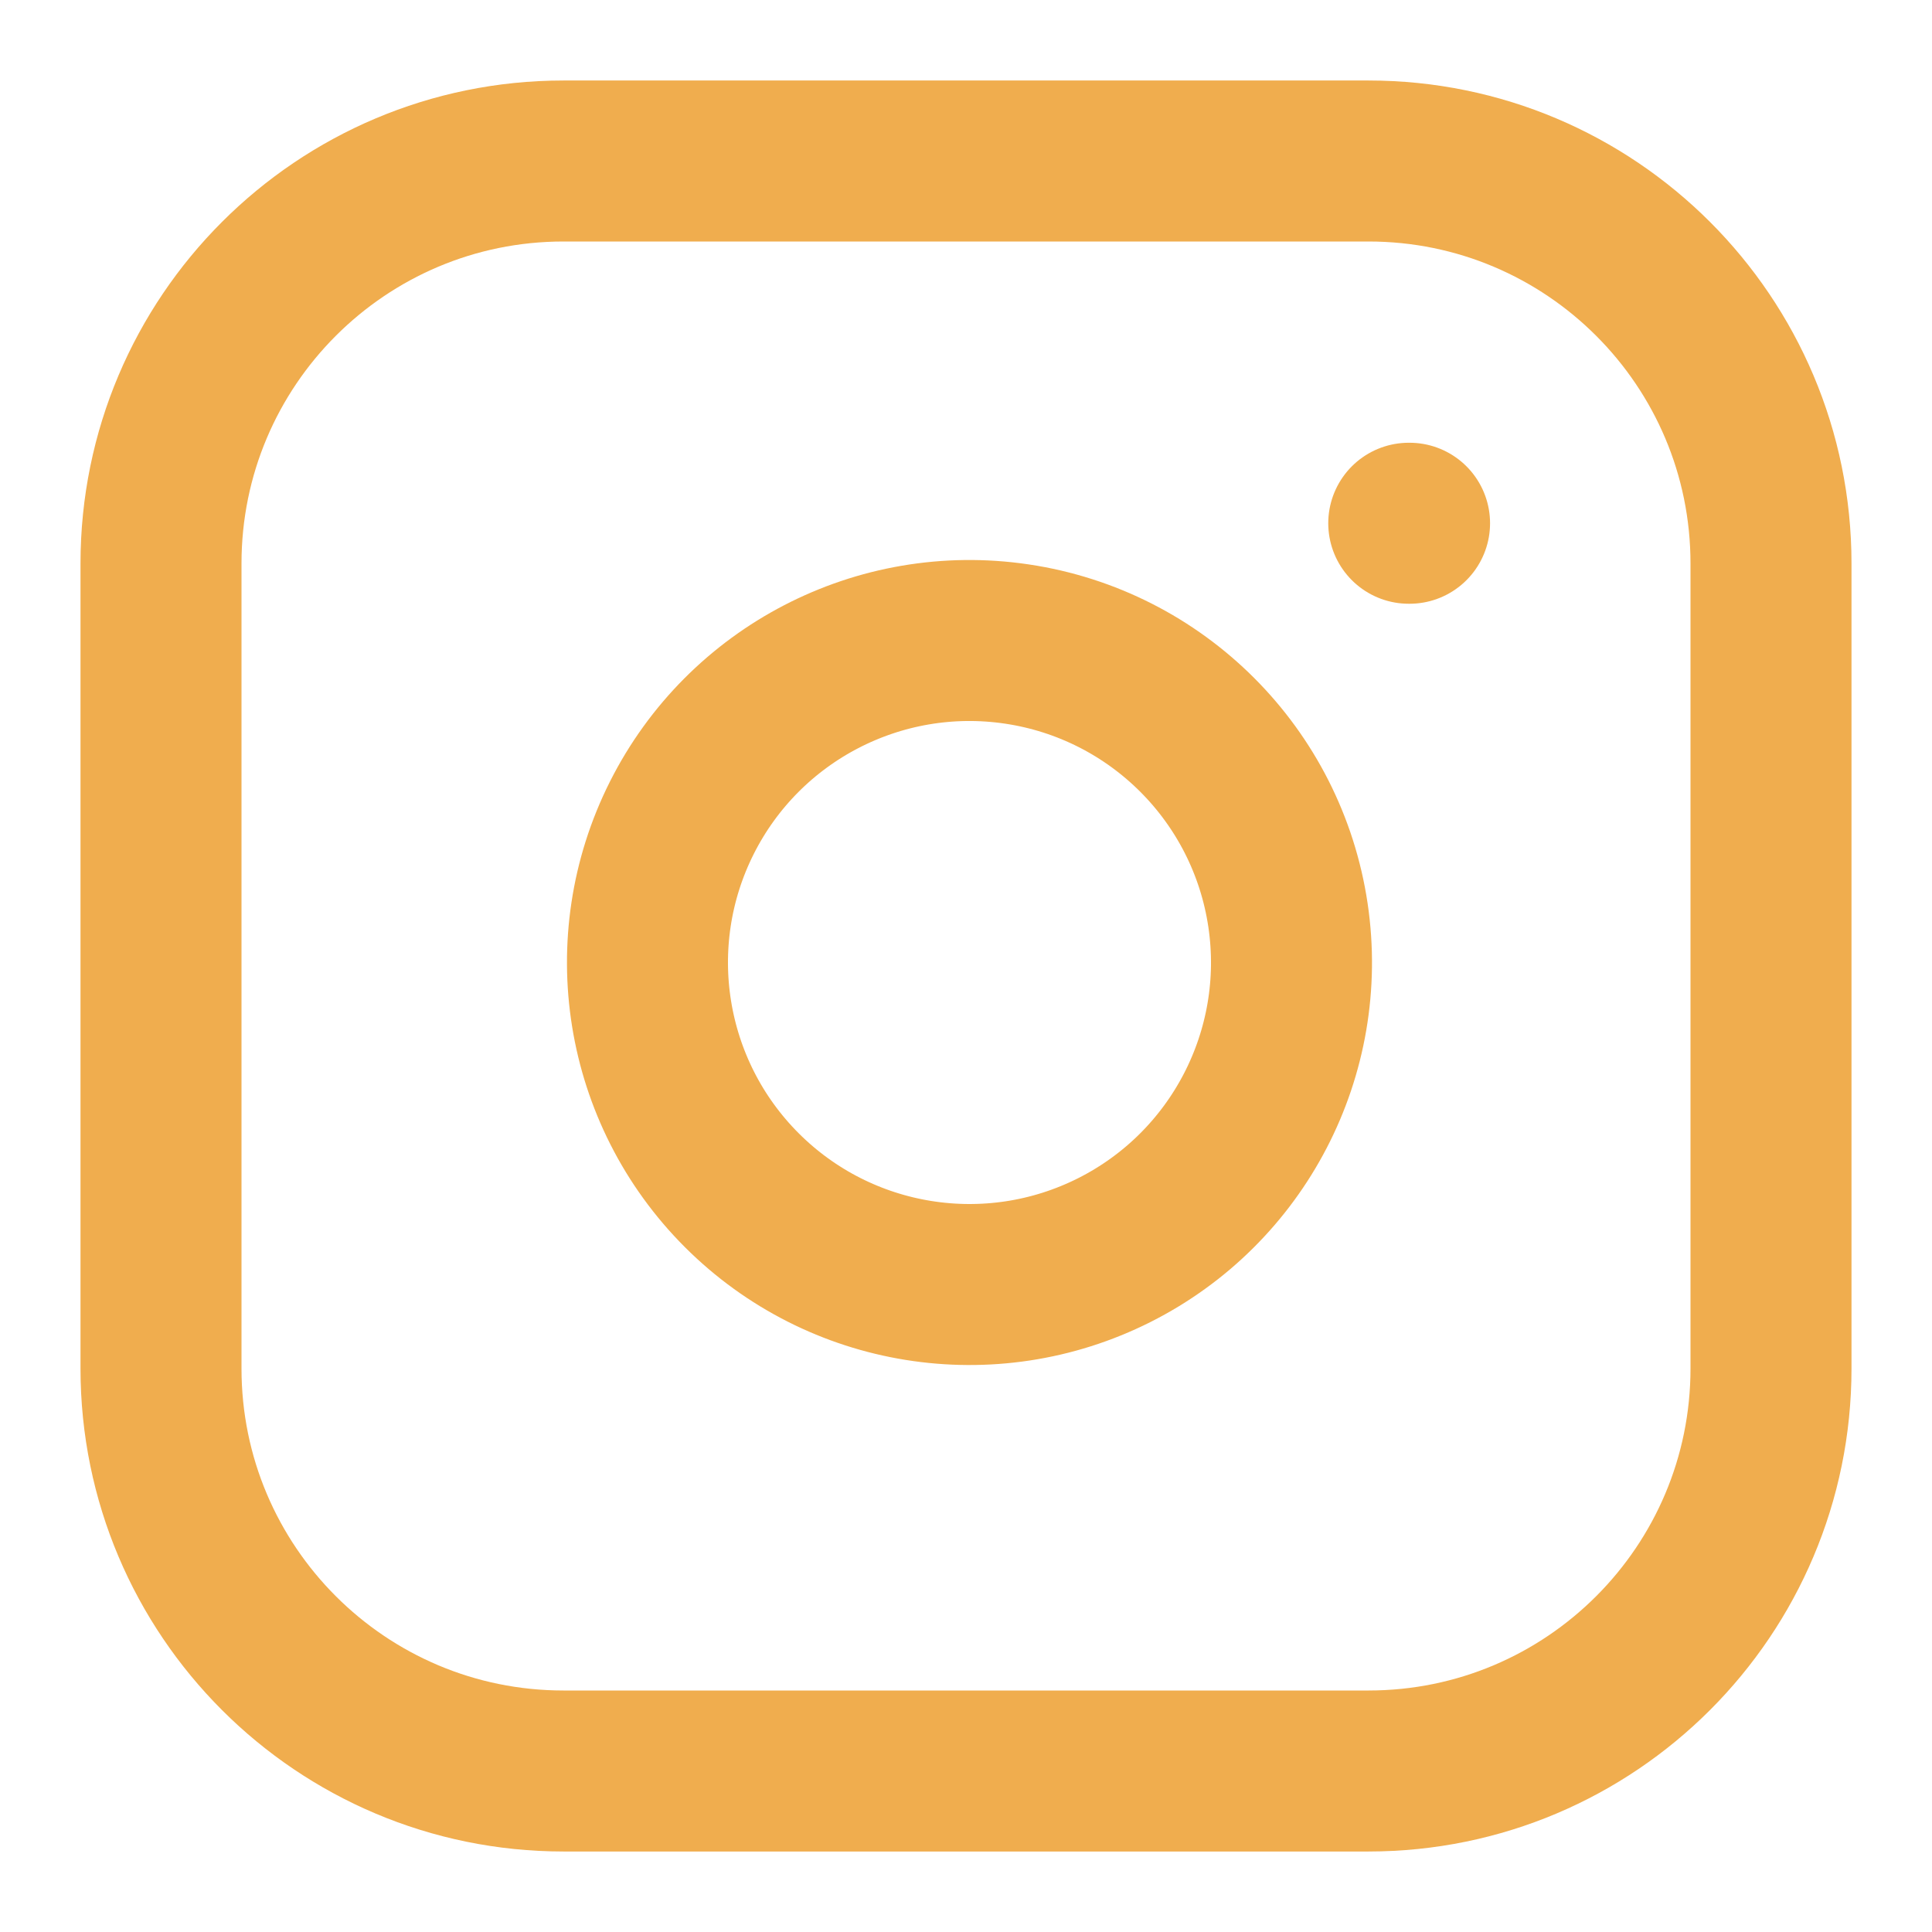
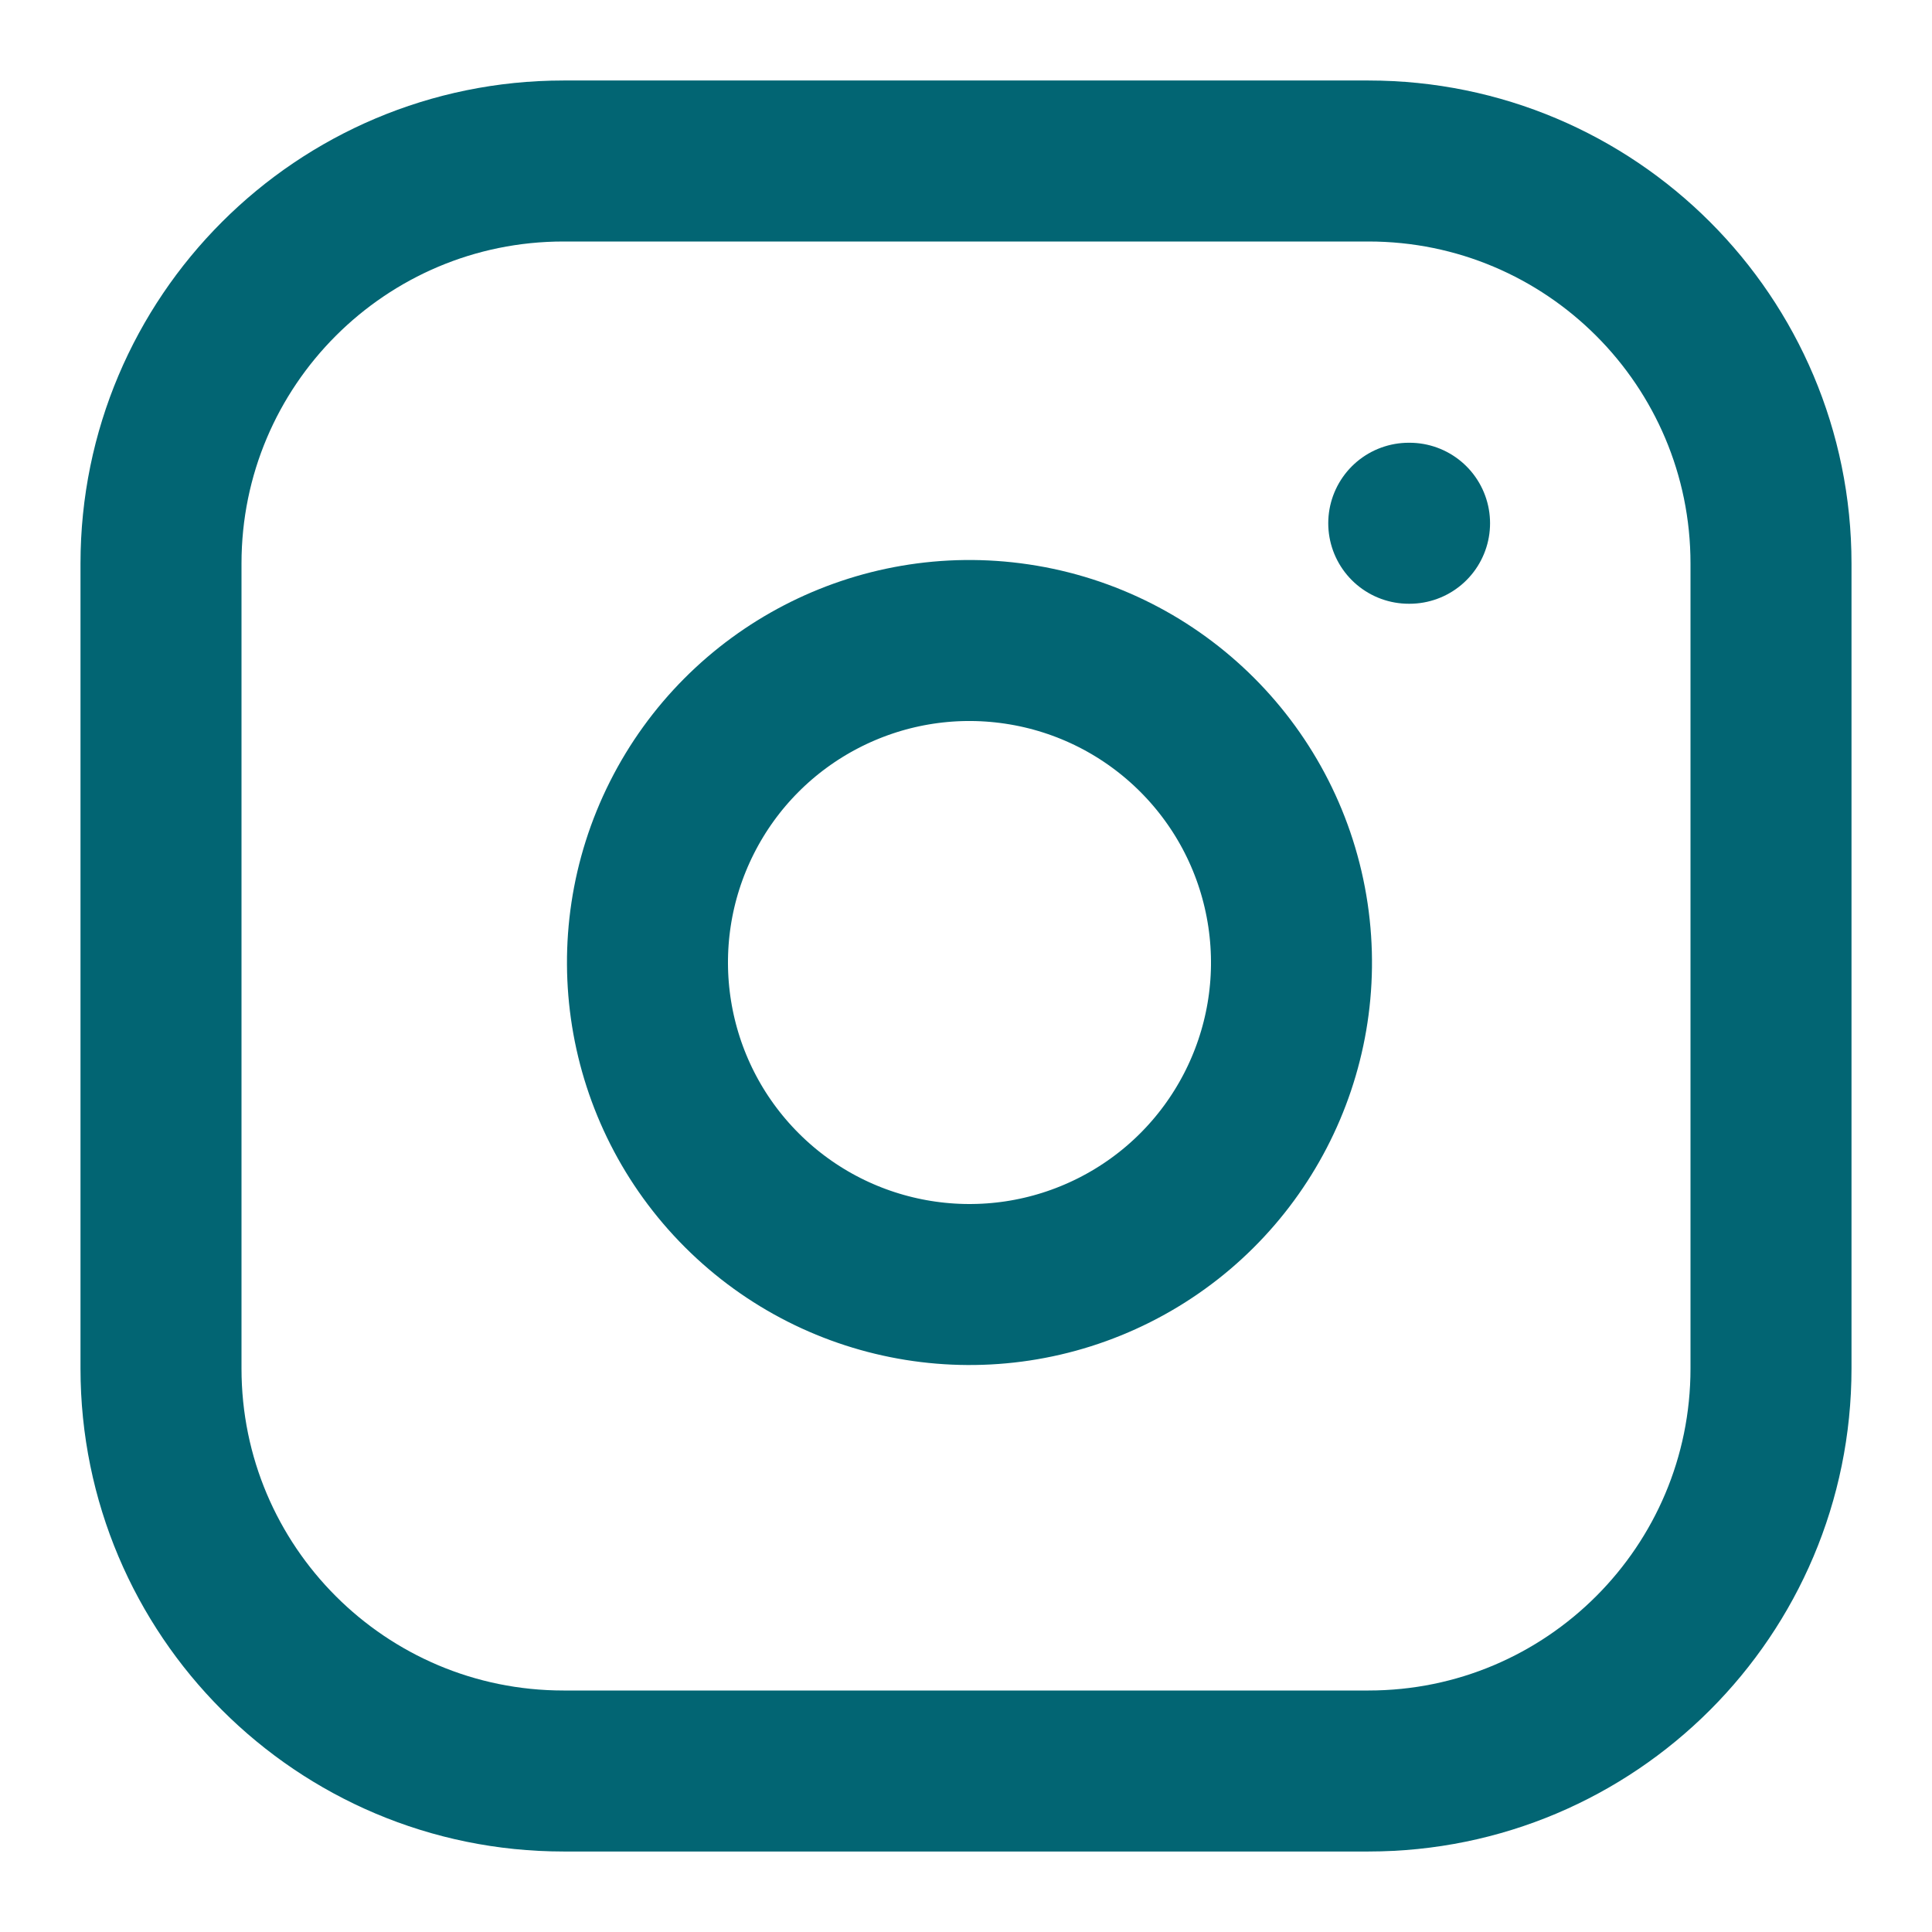
- <svg xmlns="http://www.w3.org/2000/svg" width="800px" height="800px" viewBox="0 0 24 24" fill="none" stroke="#f0ad4e" stroke-width="2" stroke-linecap="round" stroke-linejoin="round" class="feather feather-instagram">
+ <svg xmlns="http://www.w3.org/2000/svg" width="800px" height="800px" viewBox="0 0 24 24" fill="none" stroke="#026573" stroke-width="2" stroke-linecap="round" stroke-linejoin="round" class="feather feather-instagram">
  <rect x="2" y="2" width="20" height="20" rx="5" ry="5" />
  <path d="M16 11.37A4 4 0 1 1 12.63 8 4 4 0 0 1 16 11.37z" />
  <line x1="17.5" y1="6.5" x2="17.51" y2="6.5" />
</svg>
